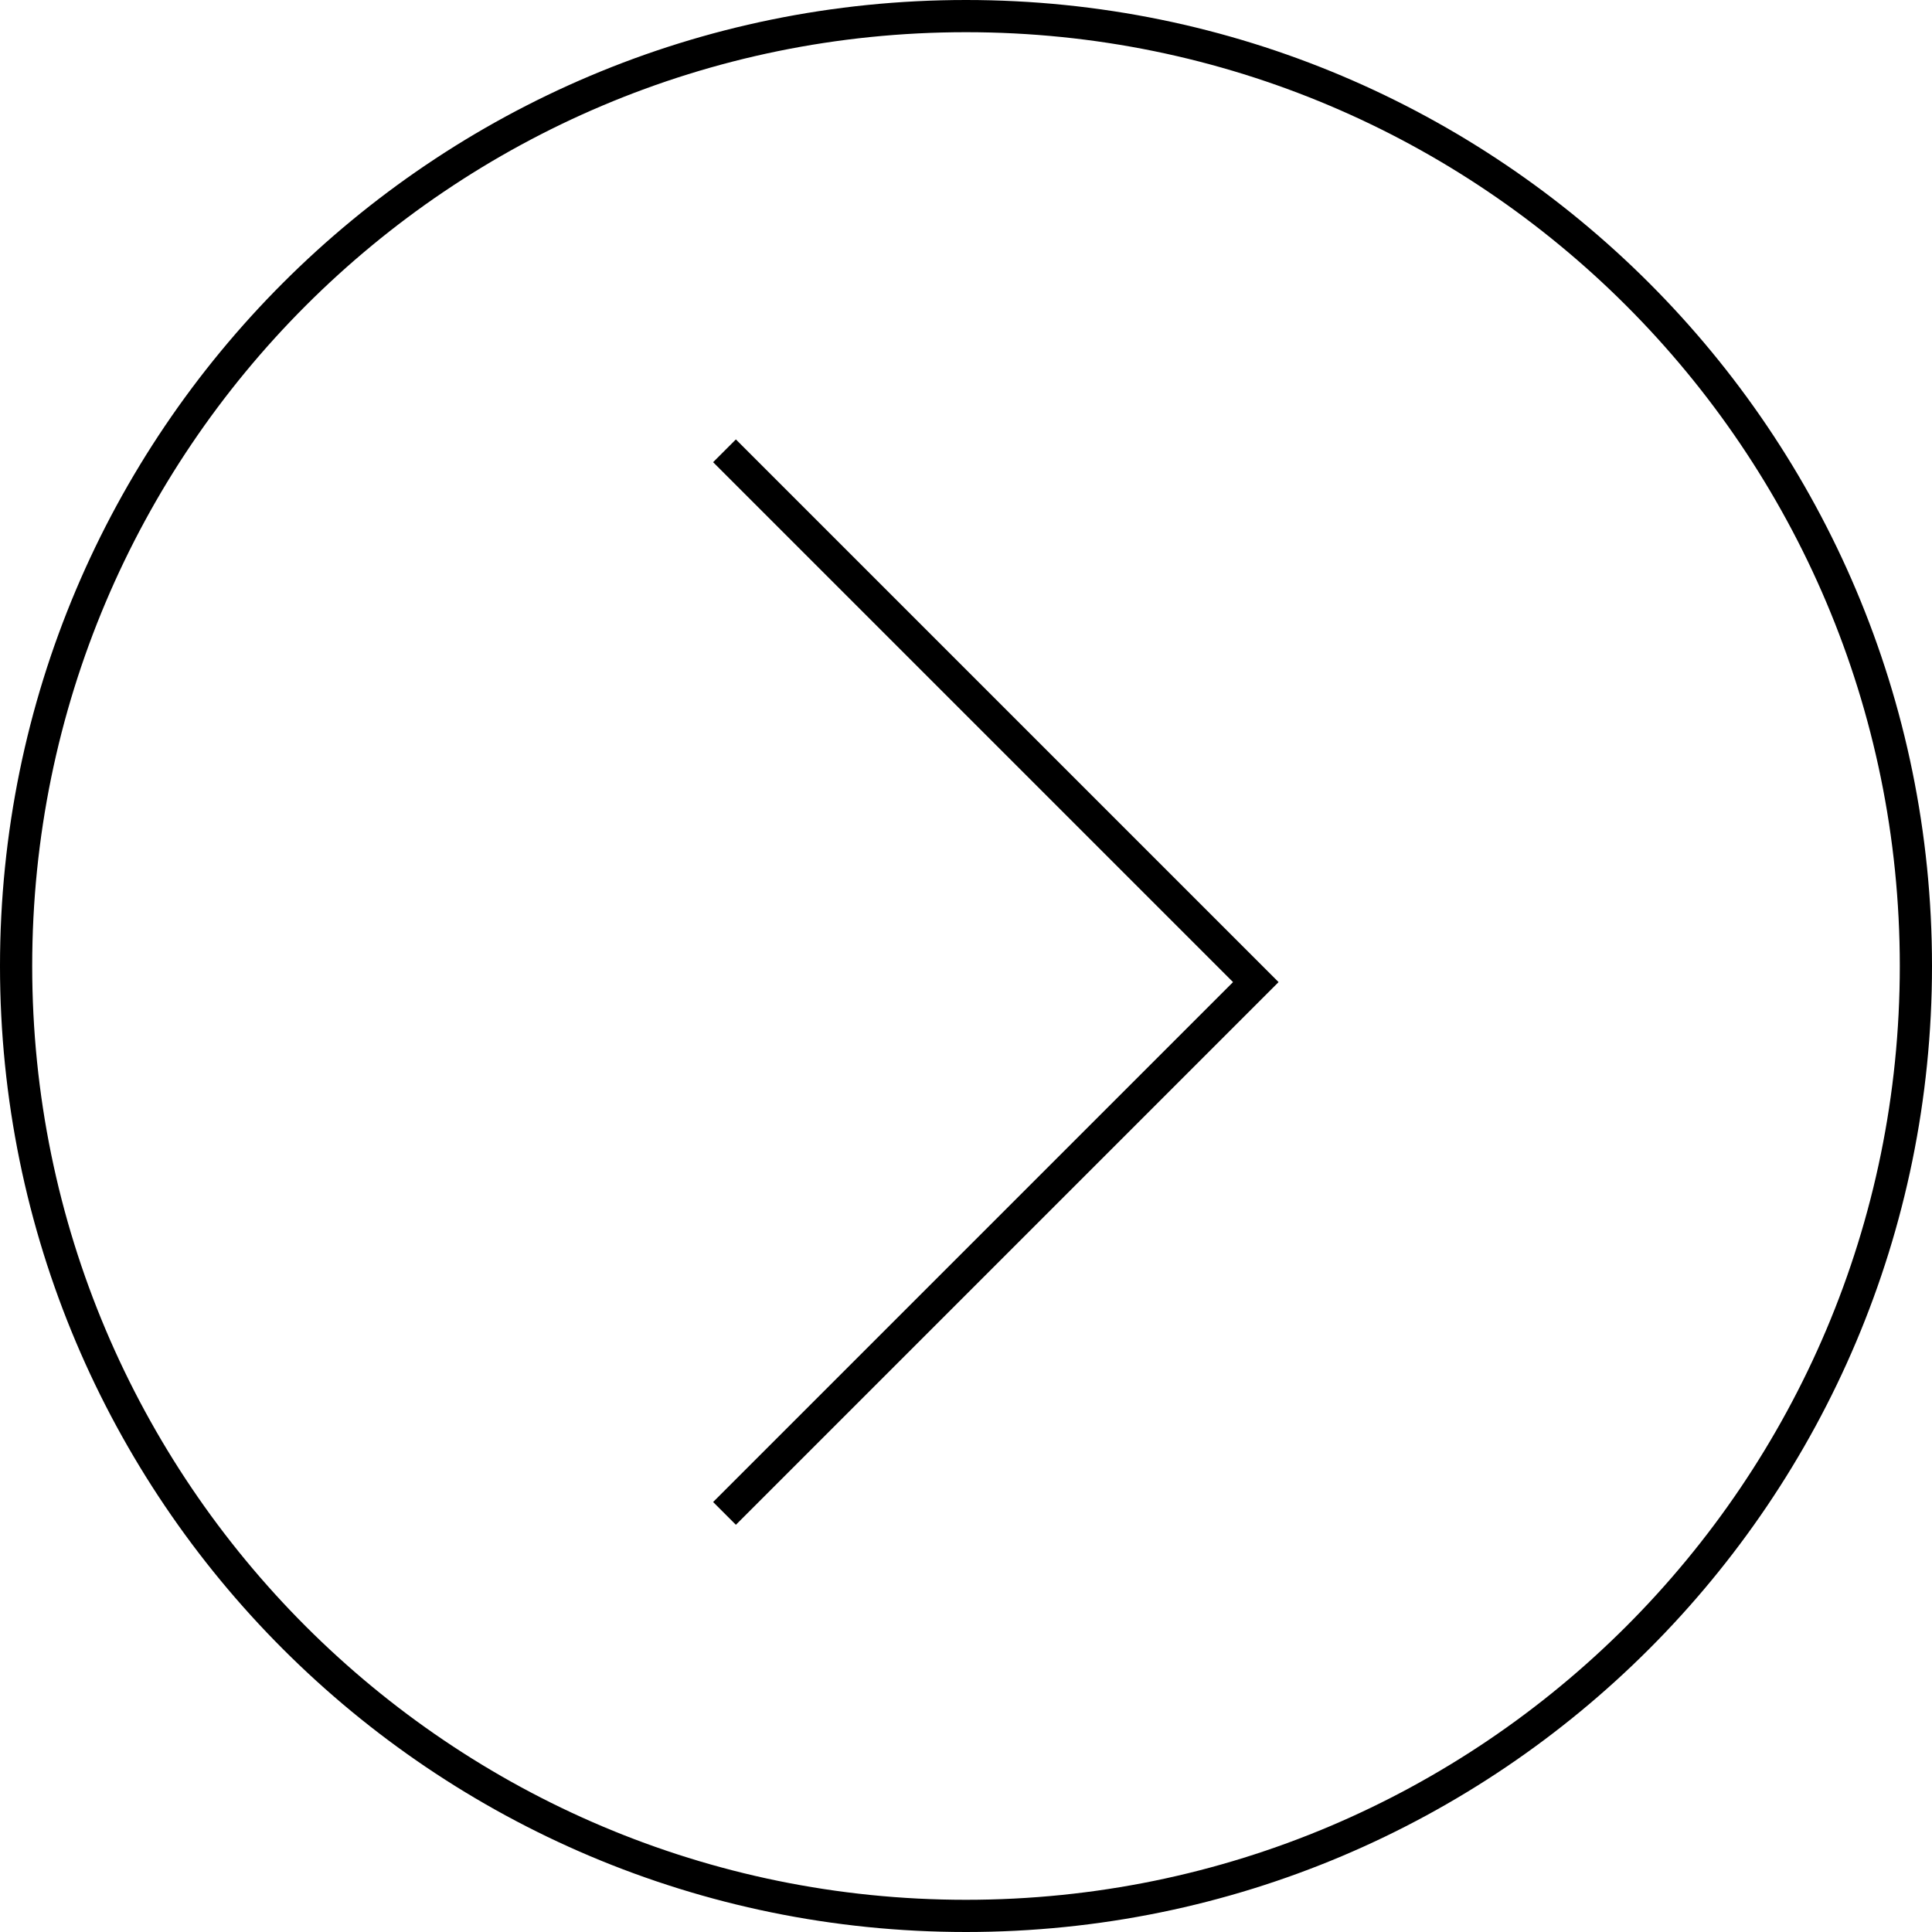
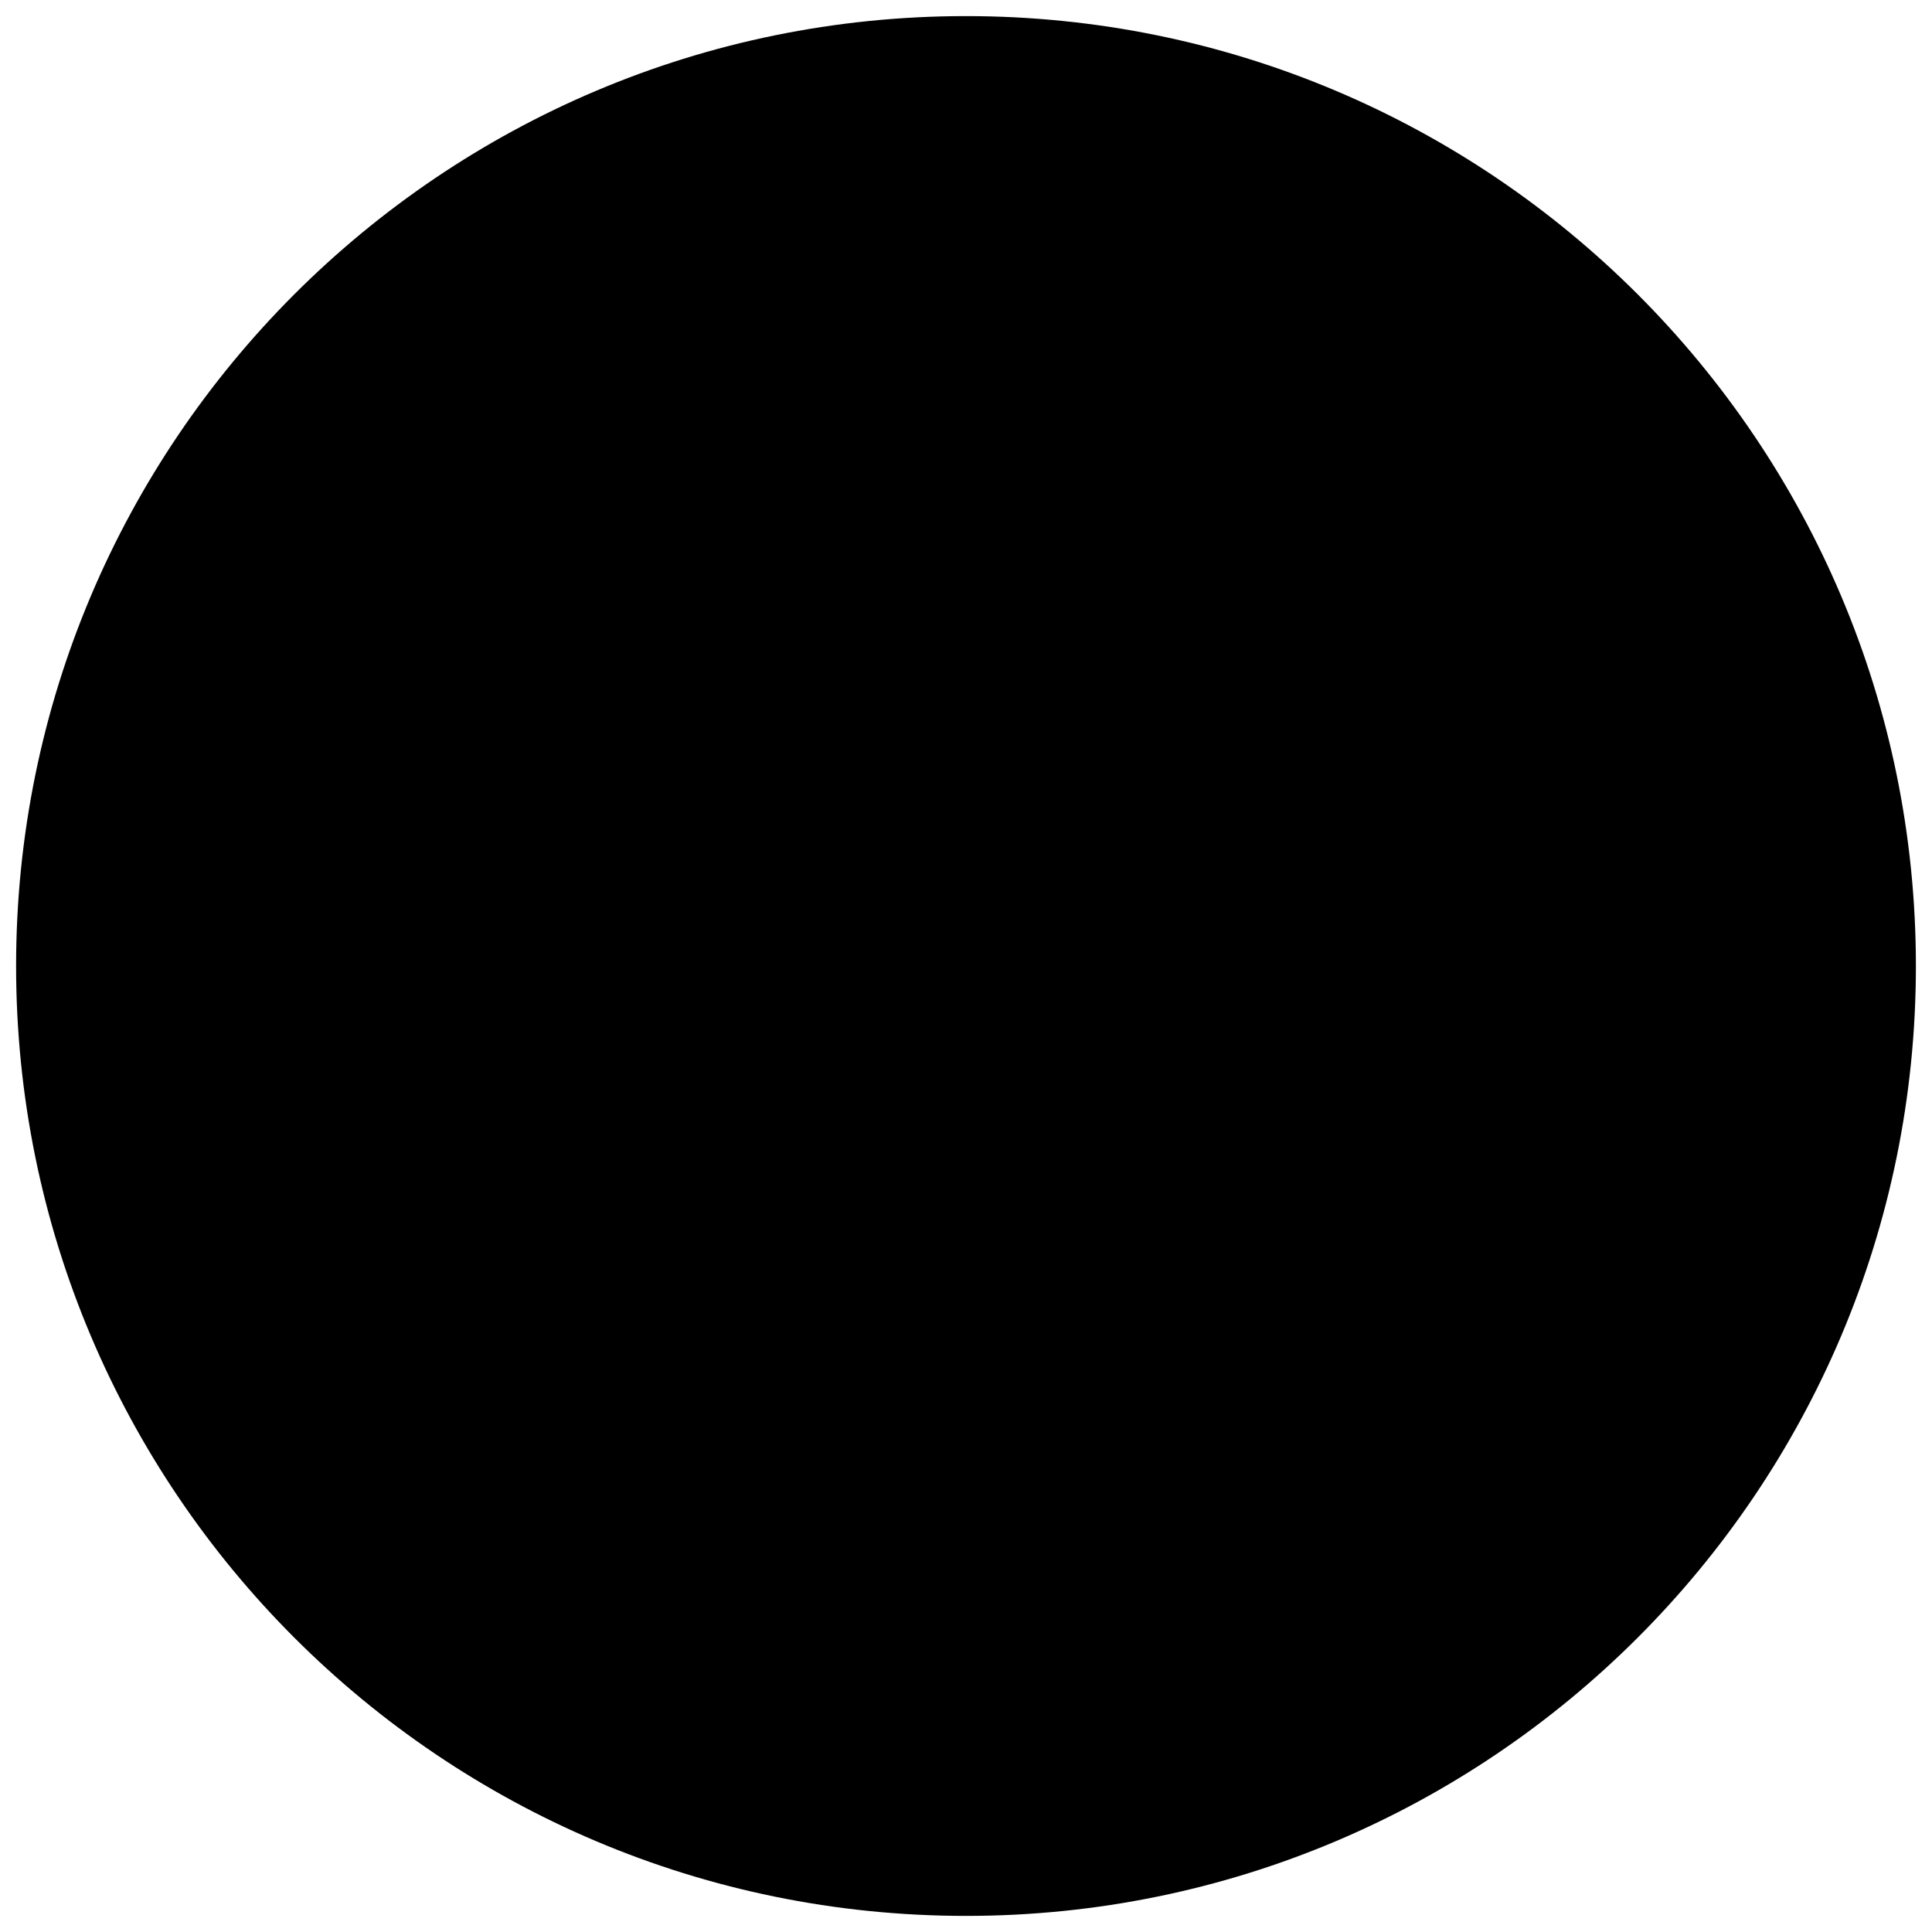
- <svg xmlns="http://www.w3.org/2000/svg" width="60" height="60" viewBox="0 0 60 60" fill="none">
-   <rect x="0.5" y="0.5" width="59" height="59" rx="29.5" stroke="black" />
-   <path d="M22.5 47L39 30.5L22.5 14" stroke="black" />
+ <svg xmlns="http://www.w3.org/2000/svg" width="60" height="60" viewBox="0 0 60 60">
+   <rect id="r-sl" x="0.5" y="0.5" width="59" height="59" rx="29.5" />
+   <path id="p-sl" d="M22.5 47L39 30.5L22.5 14" />
</svg>
